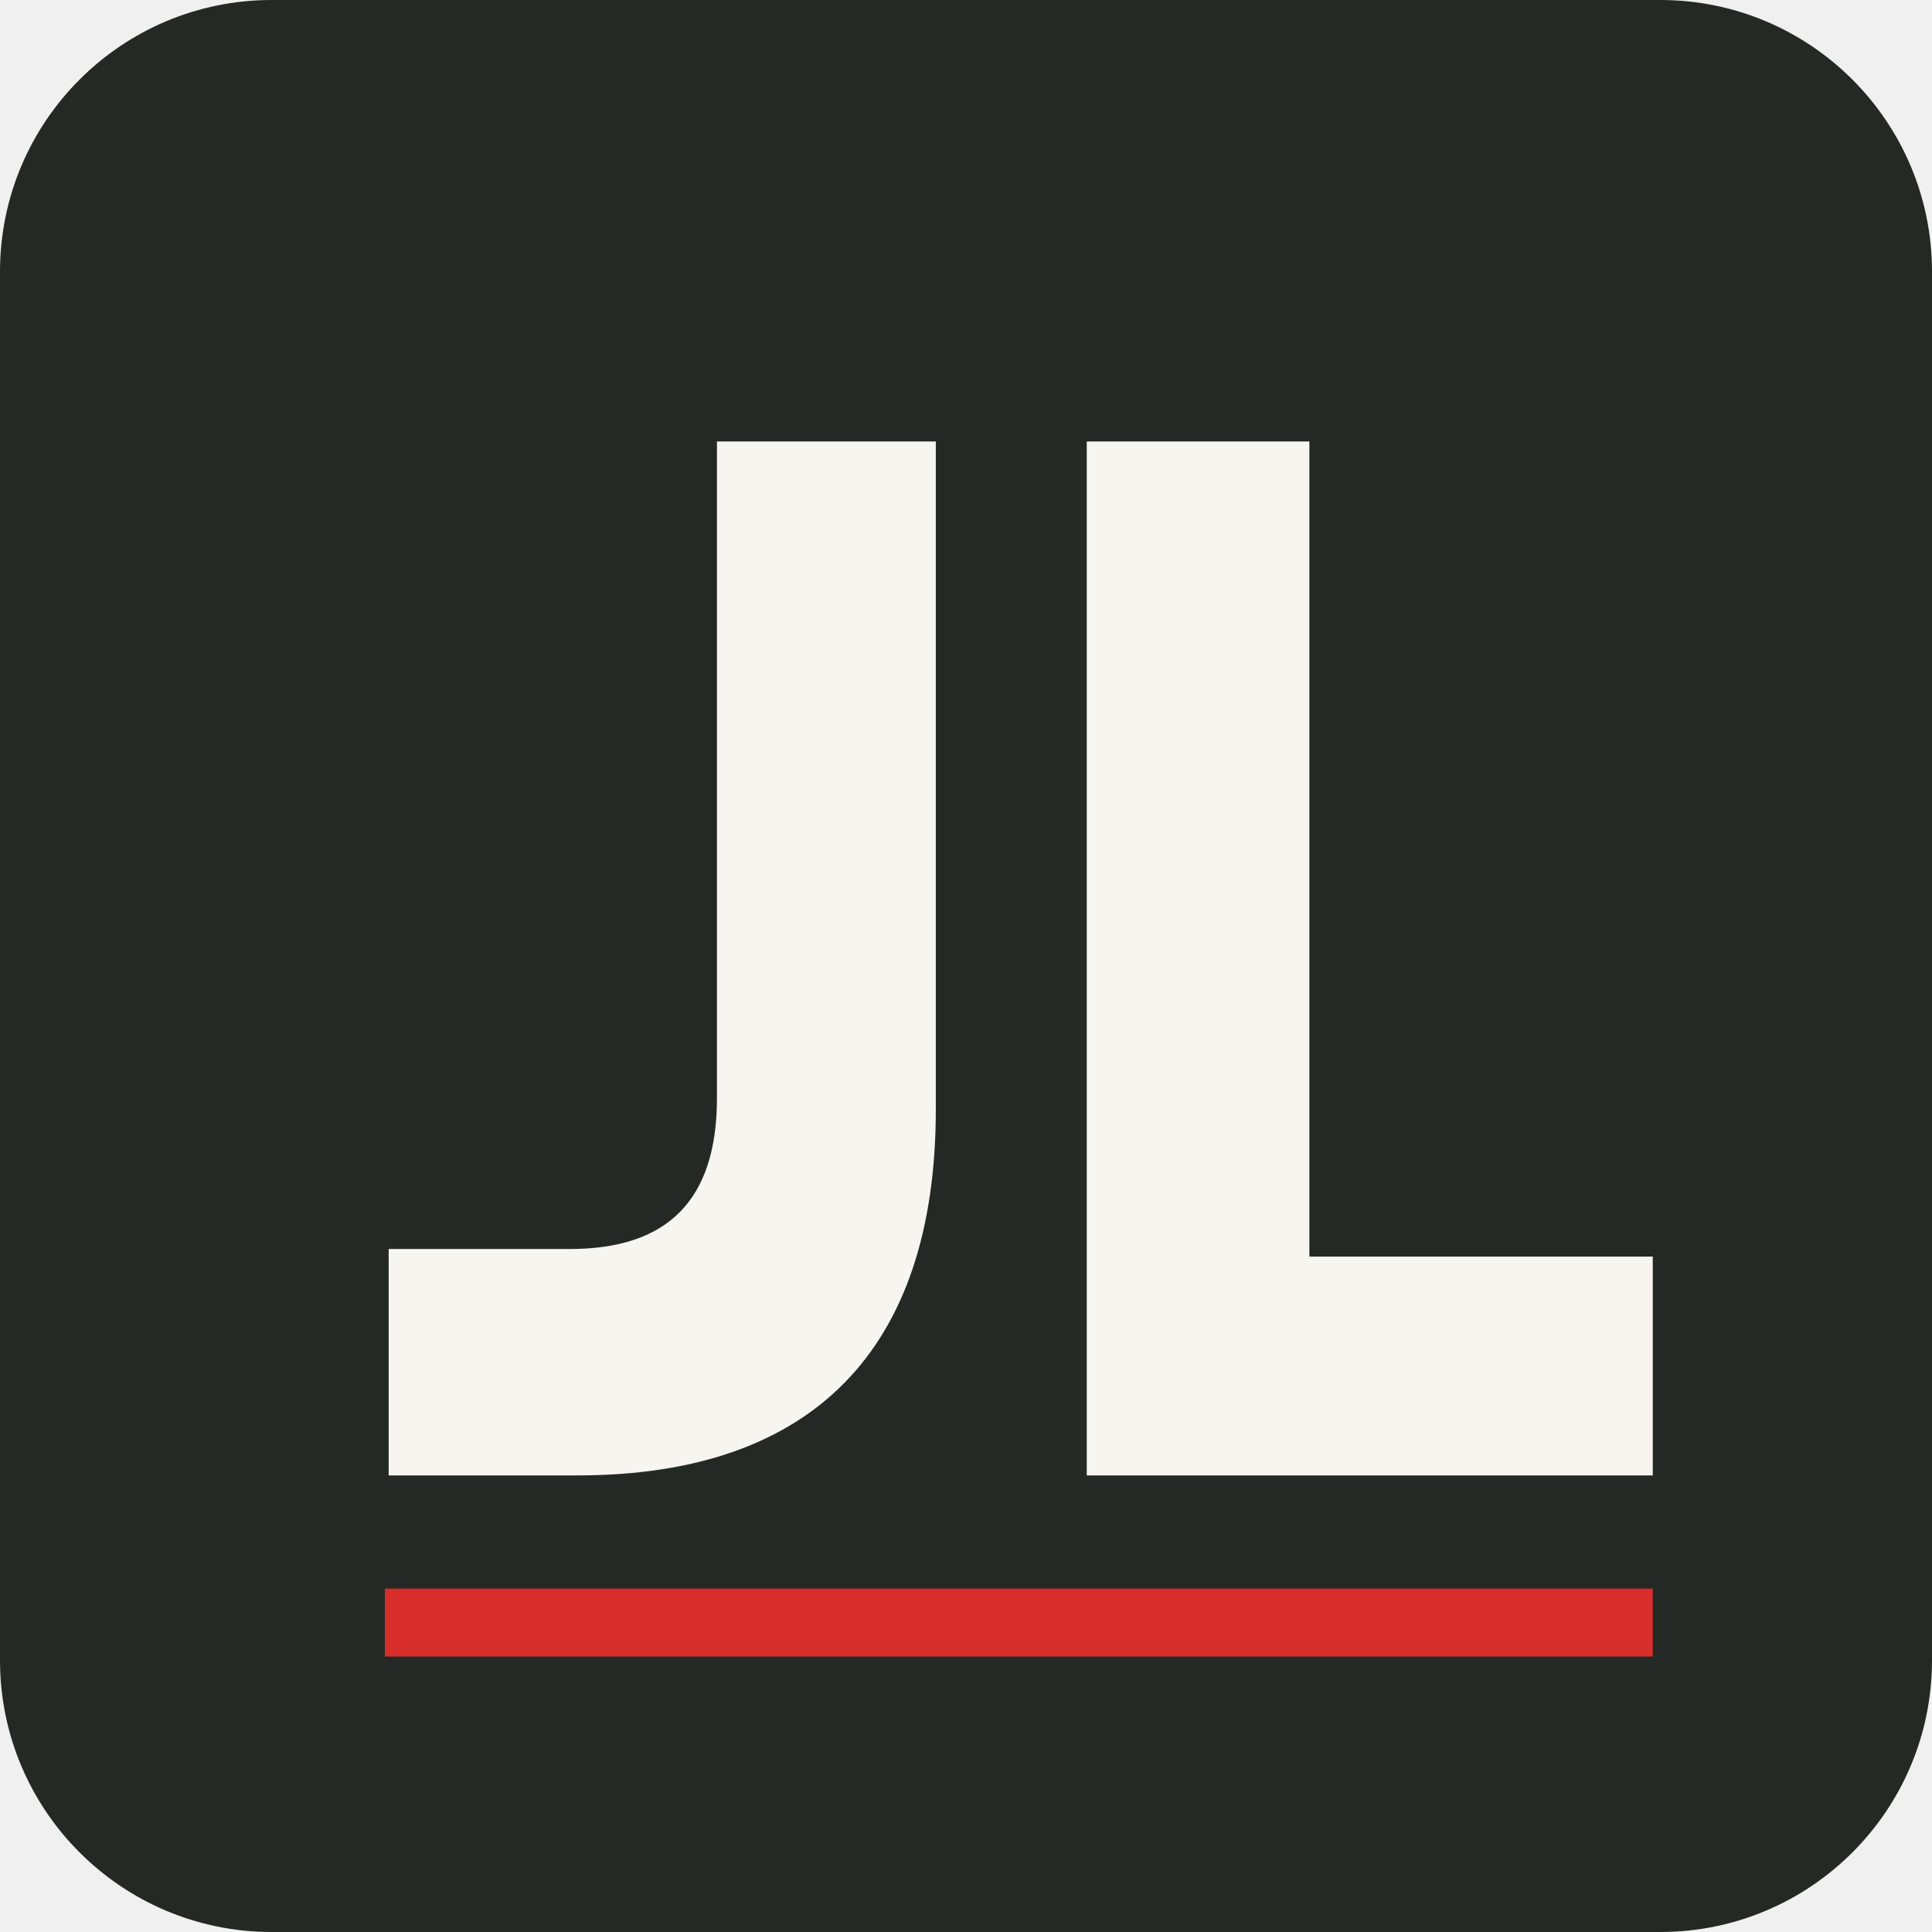
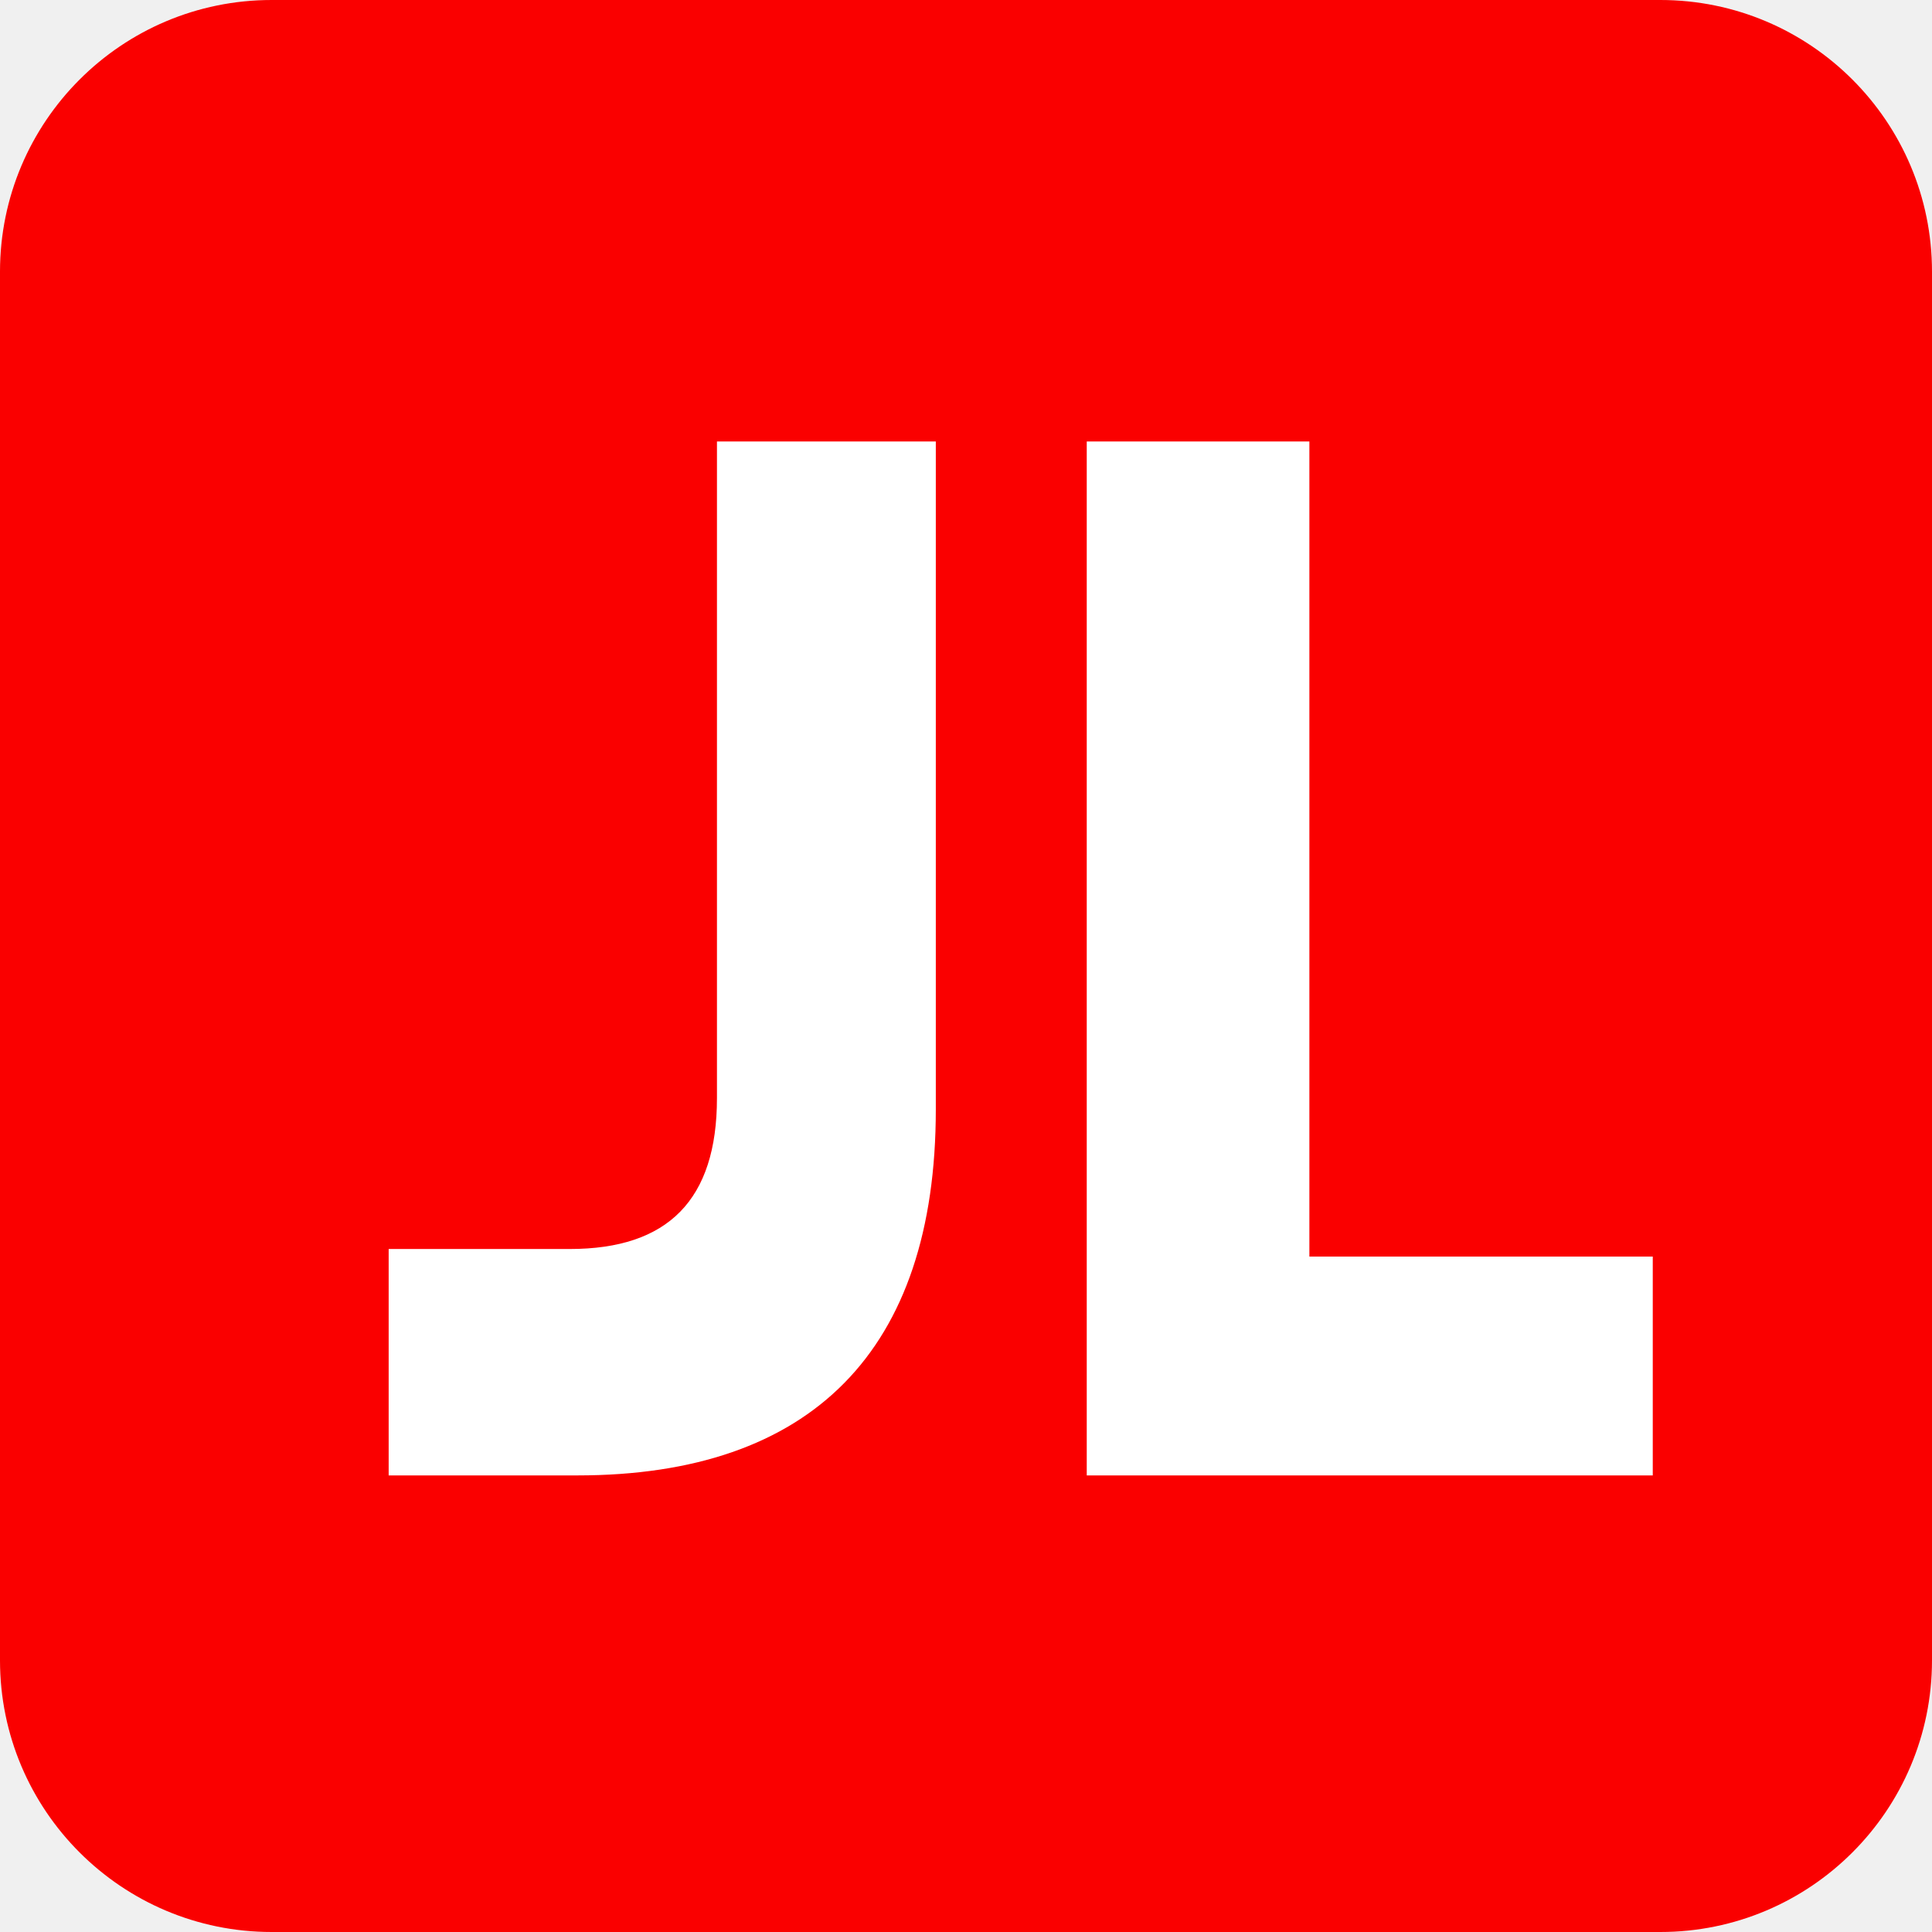
<svg xmlns="http://www.w3.org/2000/svg" width="512" height="512" viewBox="0 0 512 512">
-   <rect width="512" height="512" rx="72" fill="#252925" />
-   <path d="M103 331h48c26 0 39-13 39-40V117h58v177c0 64-33 97-95 97h-50zM288 117h59v216h91v58H288z" fill="#f6f5f0" />
-   <path d="M102 421h336v18H102z" fill="#d72d2b" />
+   <rect width="512" height="512" rx="72" fill="#fa0000" />
+   <path d="M103 331h48c26 0 39-13 39-40V117h58v177c0 64-33 97-95 97h-50zM288 117h59v216h91v58H288z" fill="#ffffff" />
</svg>
